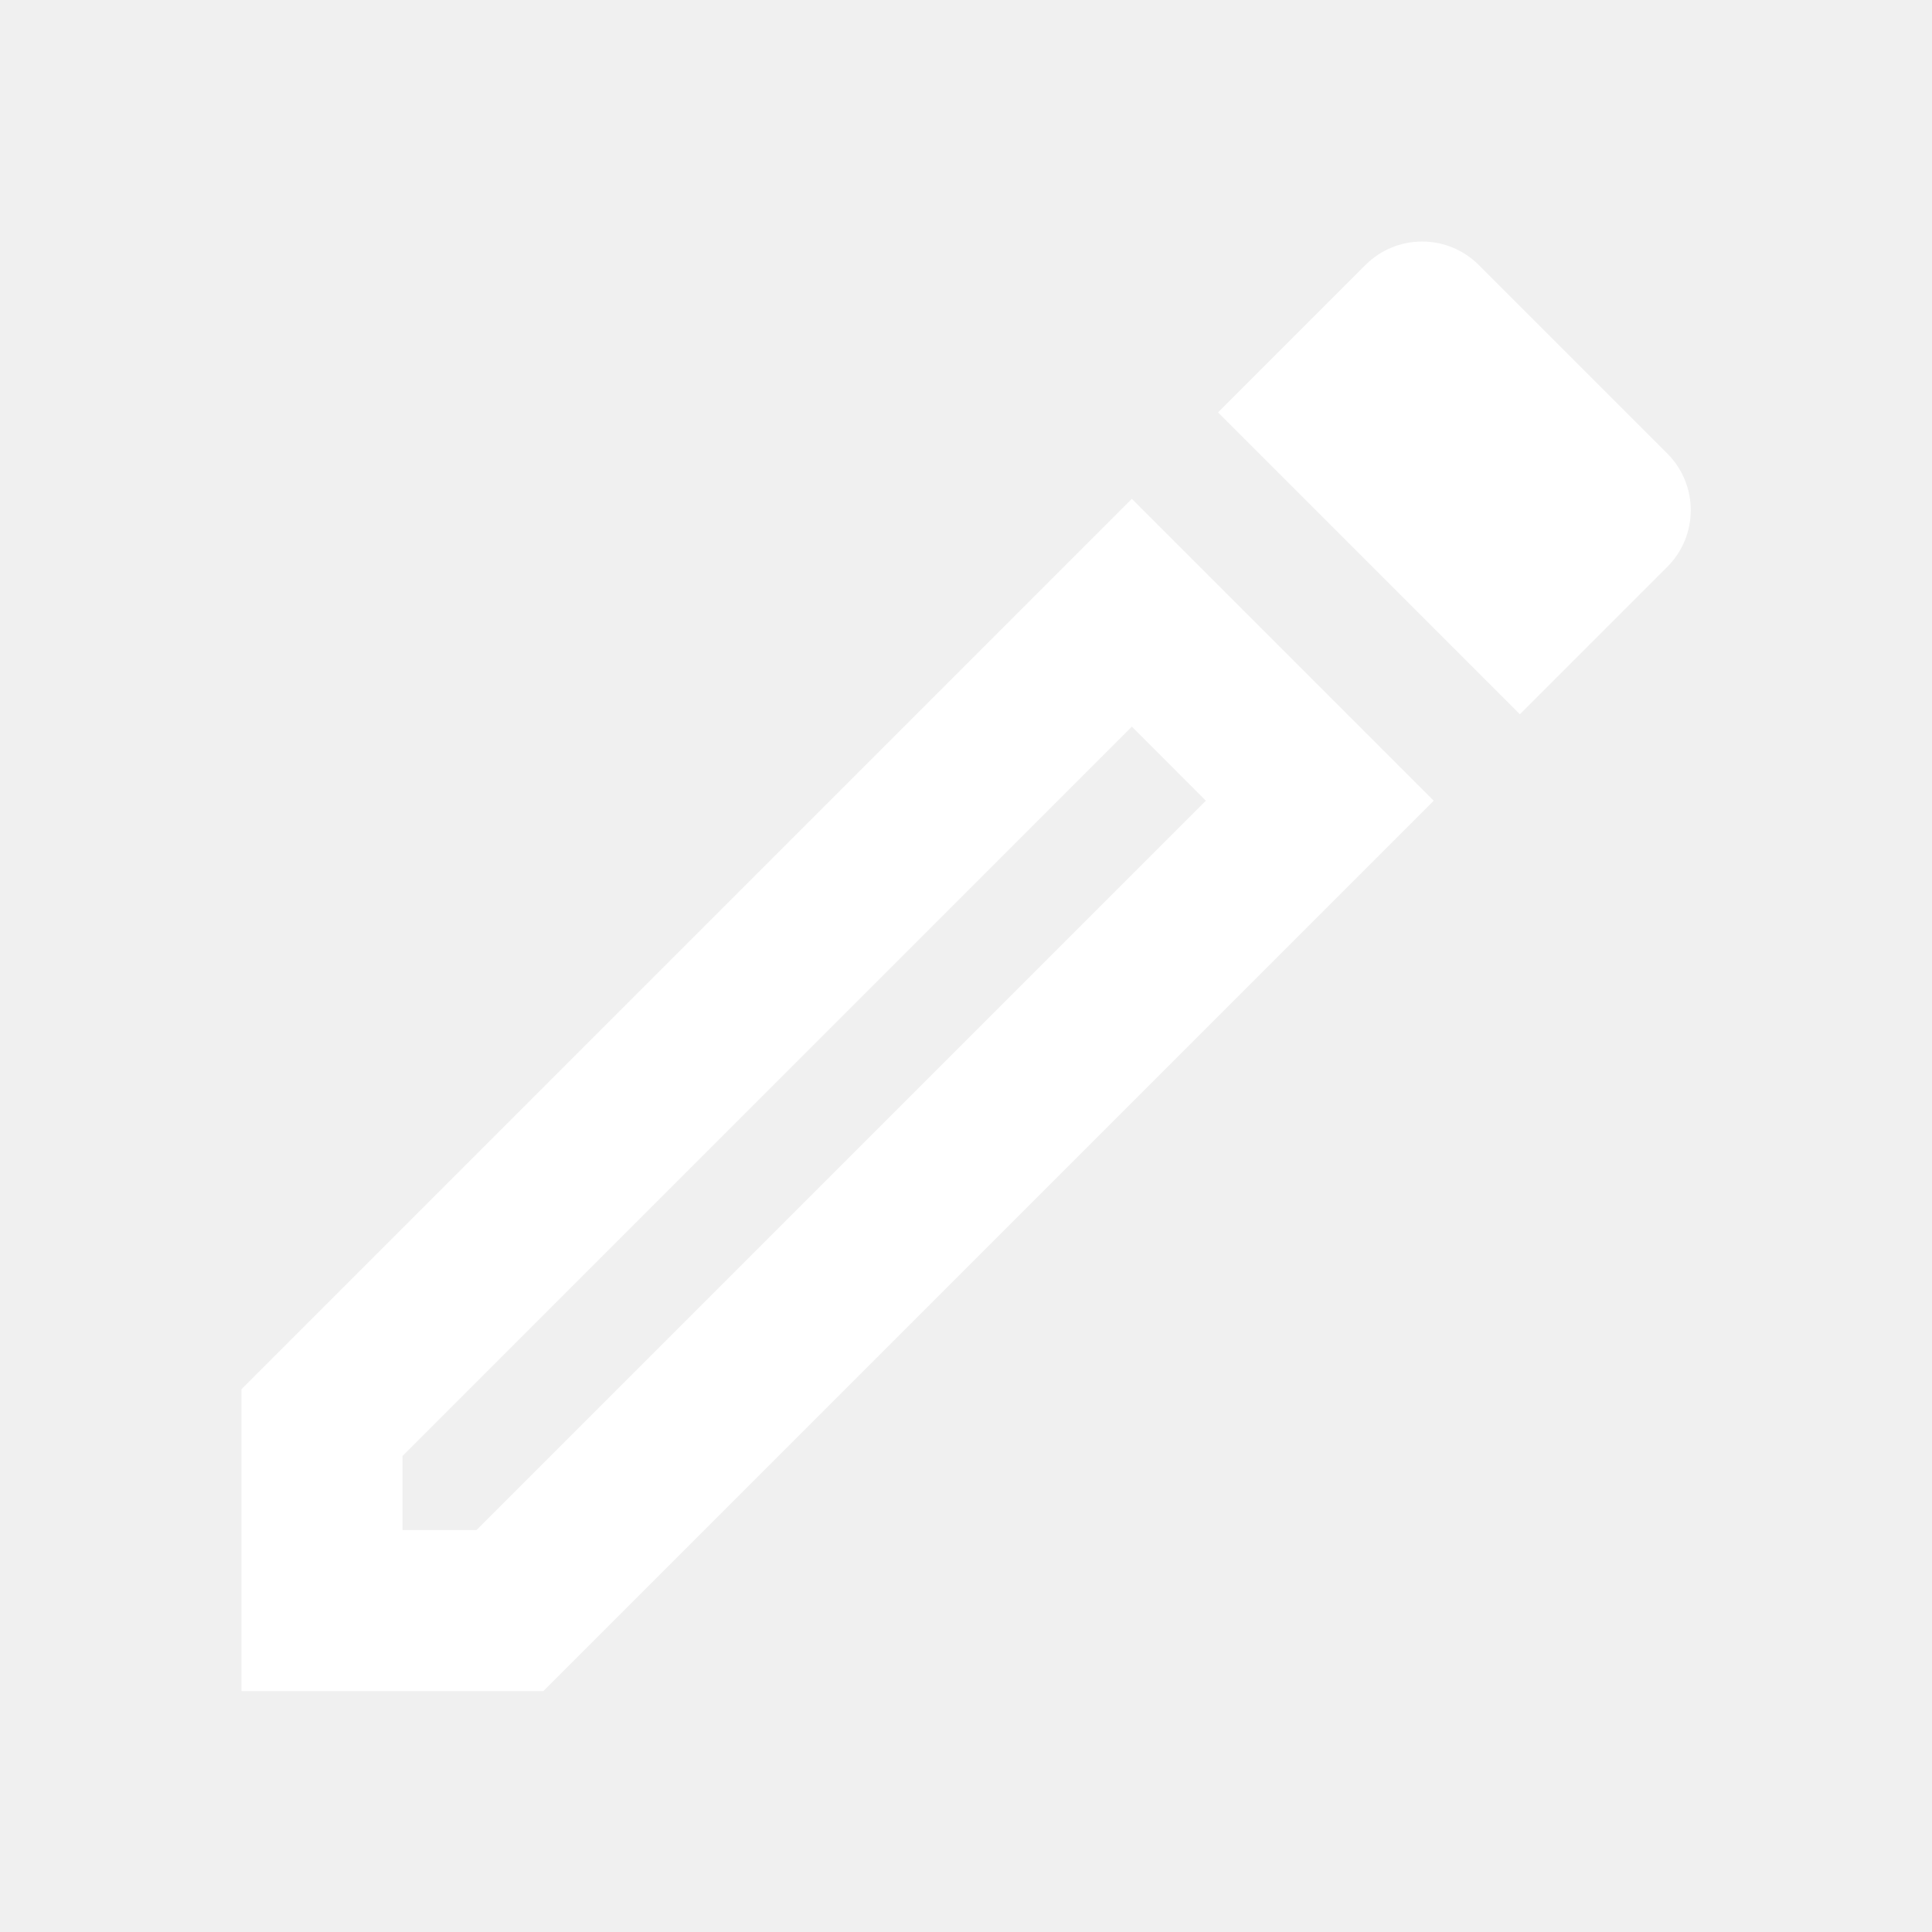
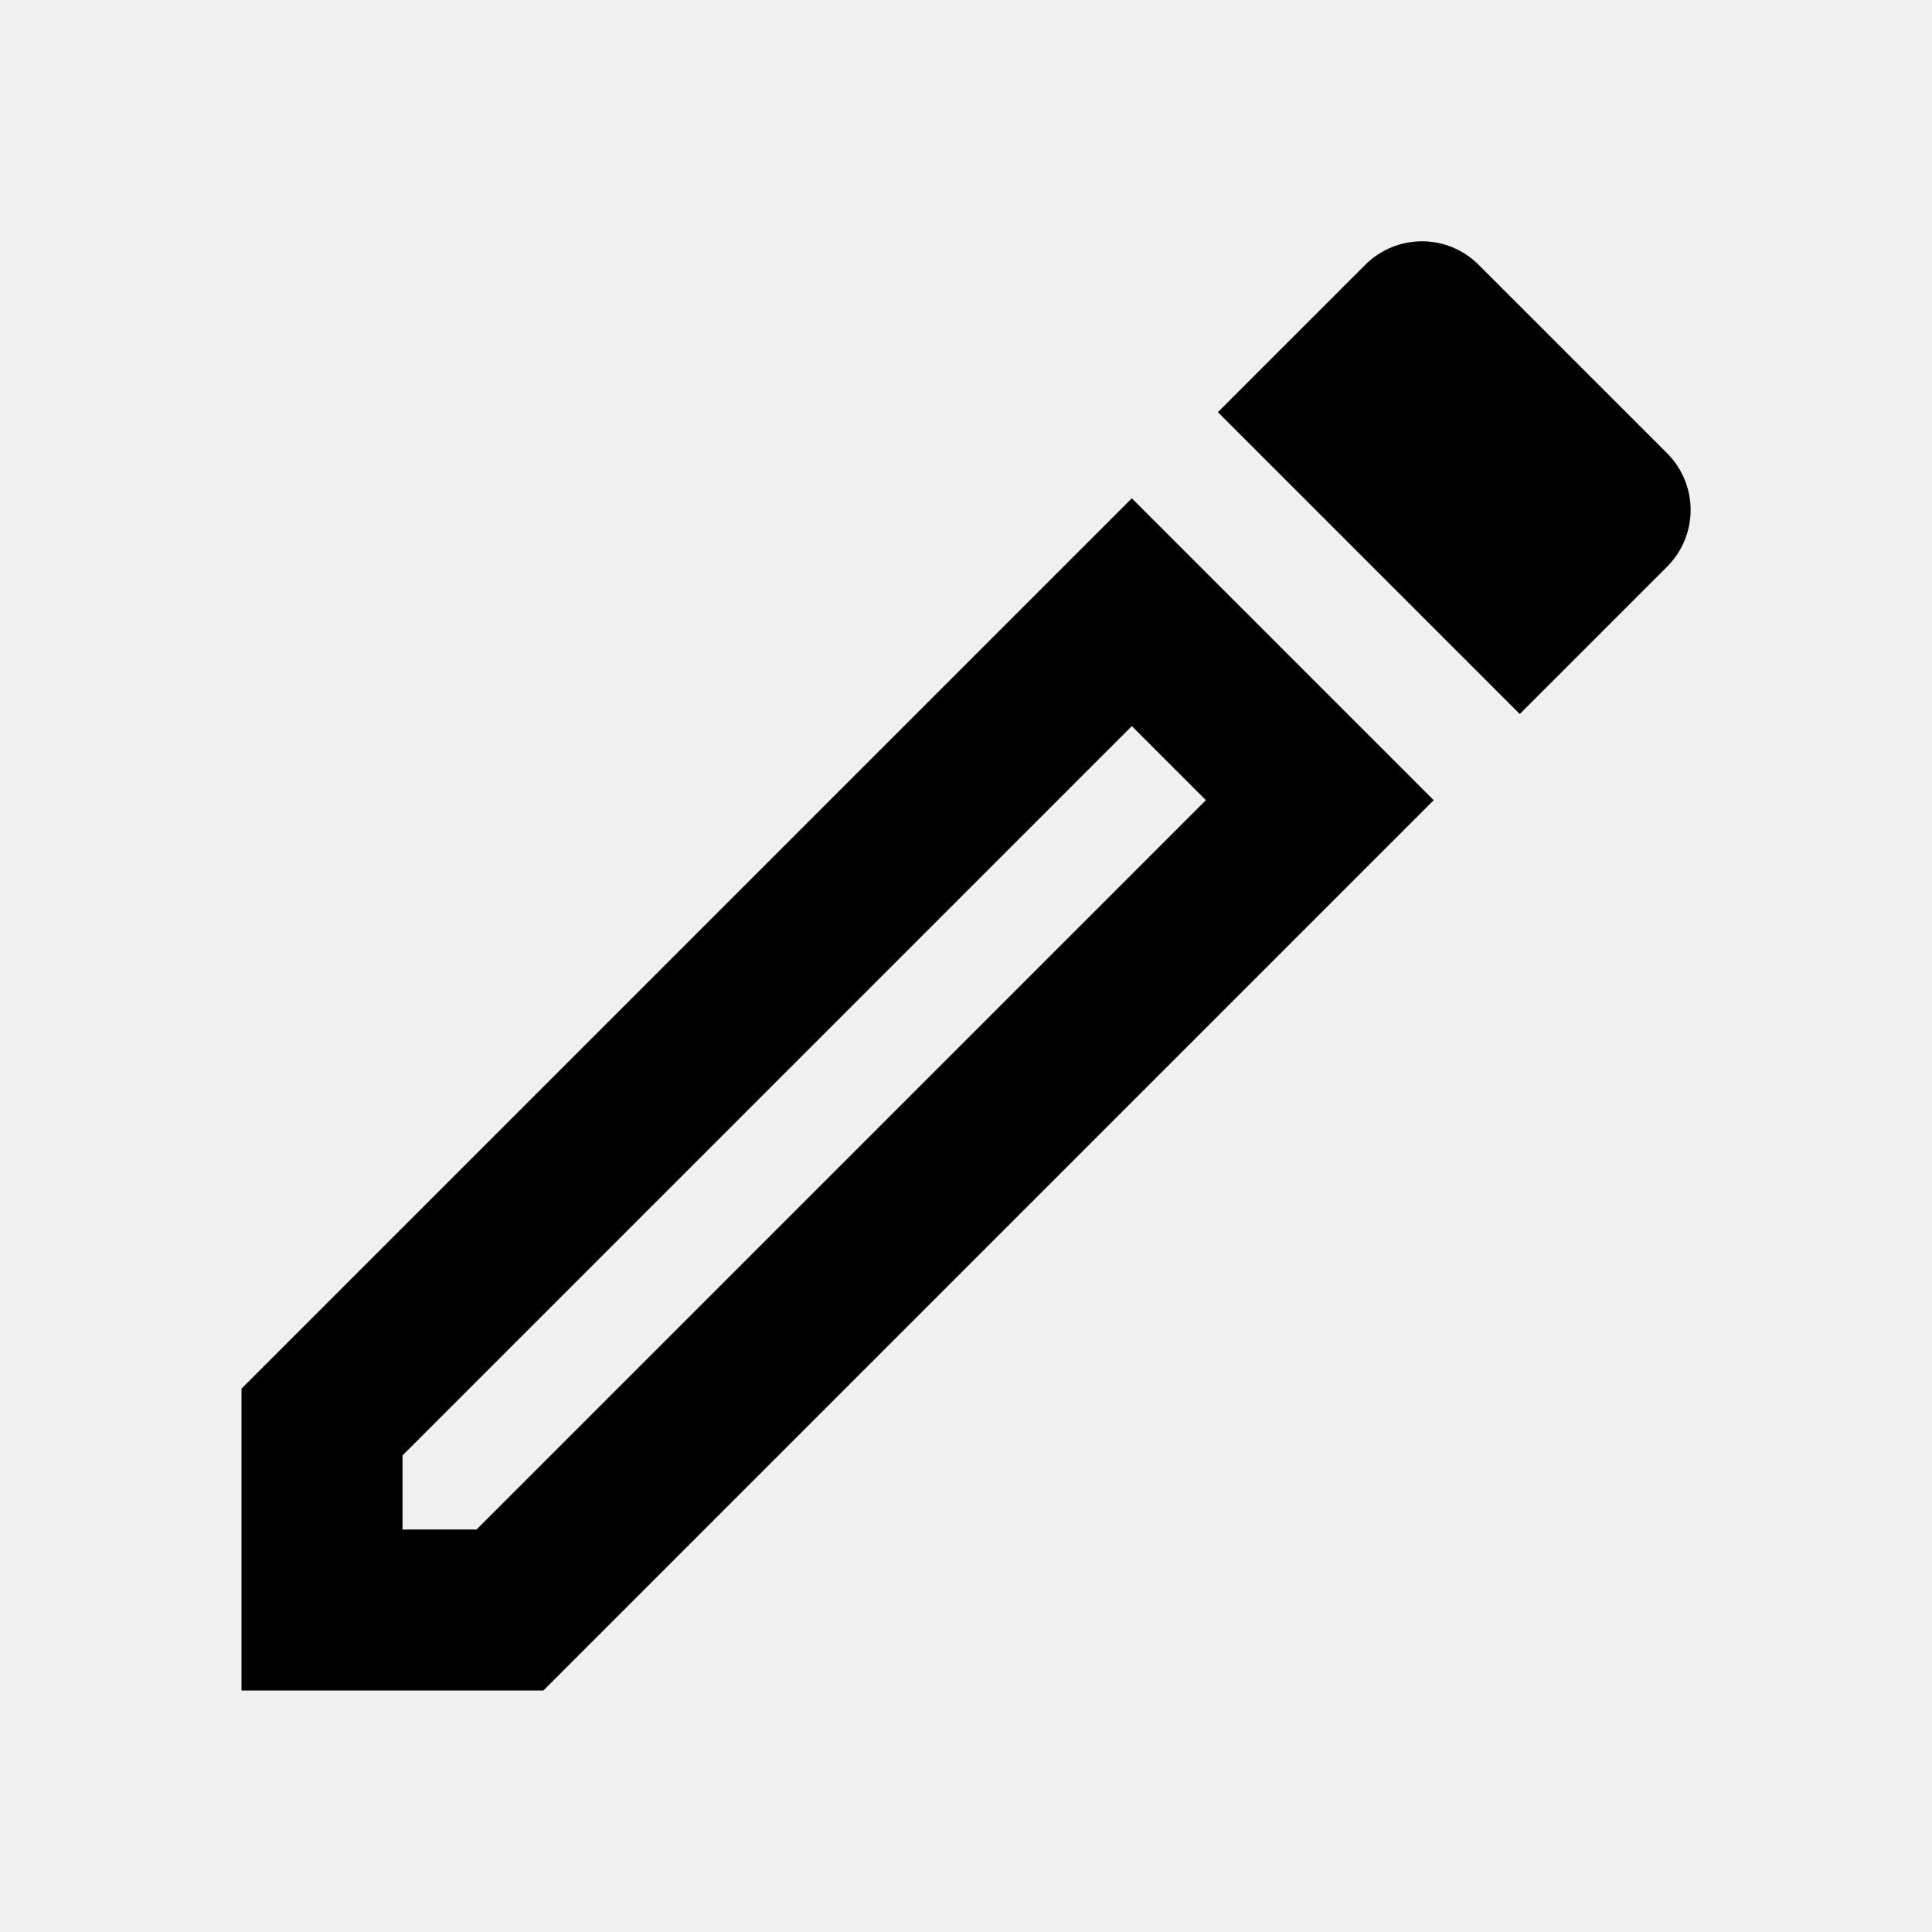
- <svg xmlns="http://www.w3.org/2000/svg" width="20" height="20" viewBox="0 0 20 20" fill="none">
-   <g id="mode_edit_black_24dp 1" clip-path="url(#clip0_13739_75803)">
-     <g id="Group">
-       <g id="Group_2">
-         <g id="Group_3">
-           <path id="Vector" d="M2.5 17.506H5.625L14.842 8.289L11.717 5.164L2.5 14.381V17.506ZM4.167 15.072L11.717 7.522L12.483 8.289L4.933 15.839H4.167V15.072Z" fill="white" />
-         </g>
-         <g id="Group_4">
-           <path id="Vector_2" d="M15.309 2.744C14.984 2.419 14.459 2.419 14.134 2.744L12.609 4.269L15.734 7.394L17.259 5.869C17.584 5.544 17.584 5.019 17.259 4.694L15.309 2.744Z" fill="white" />
-         </g>
-       </g>
-     </g>
+ <svg xmlns="http://www.w3.org/2000/svg" width="24" height="24" viewBox="0 0 24 24" fill="none">
+   <g clip-path="url(#clip0_2383_7846)">
+     <path d="M3 21H6.75L17.81 9.94L14.06 6.19L3 17.25V21ZM5 18.08L14.06 9.02L14.98 9.94L5.92 19H5V18.08Z" fill="currentColor" />
+     <path d="M18.369 3.29C17.979 2.9 17.349 2.9 16.959 3.29L15.129 5.12L18.879 8.87L20.709 7.04C21.099 6.65 21.099 6.02 20.709 5.63L18.369 3.29Z" fill="currentColor" />
  </g>
  <defs>
-     <clipPath id="clip0_13739_75803">
-       <rect width="20" height="20" fill="white" />
+     <clipPath id="clip0_2383_7846">
+       <rect width="24" height="24" fill="currentColor" />
    </clipPath>
  </defs>
</svg>
